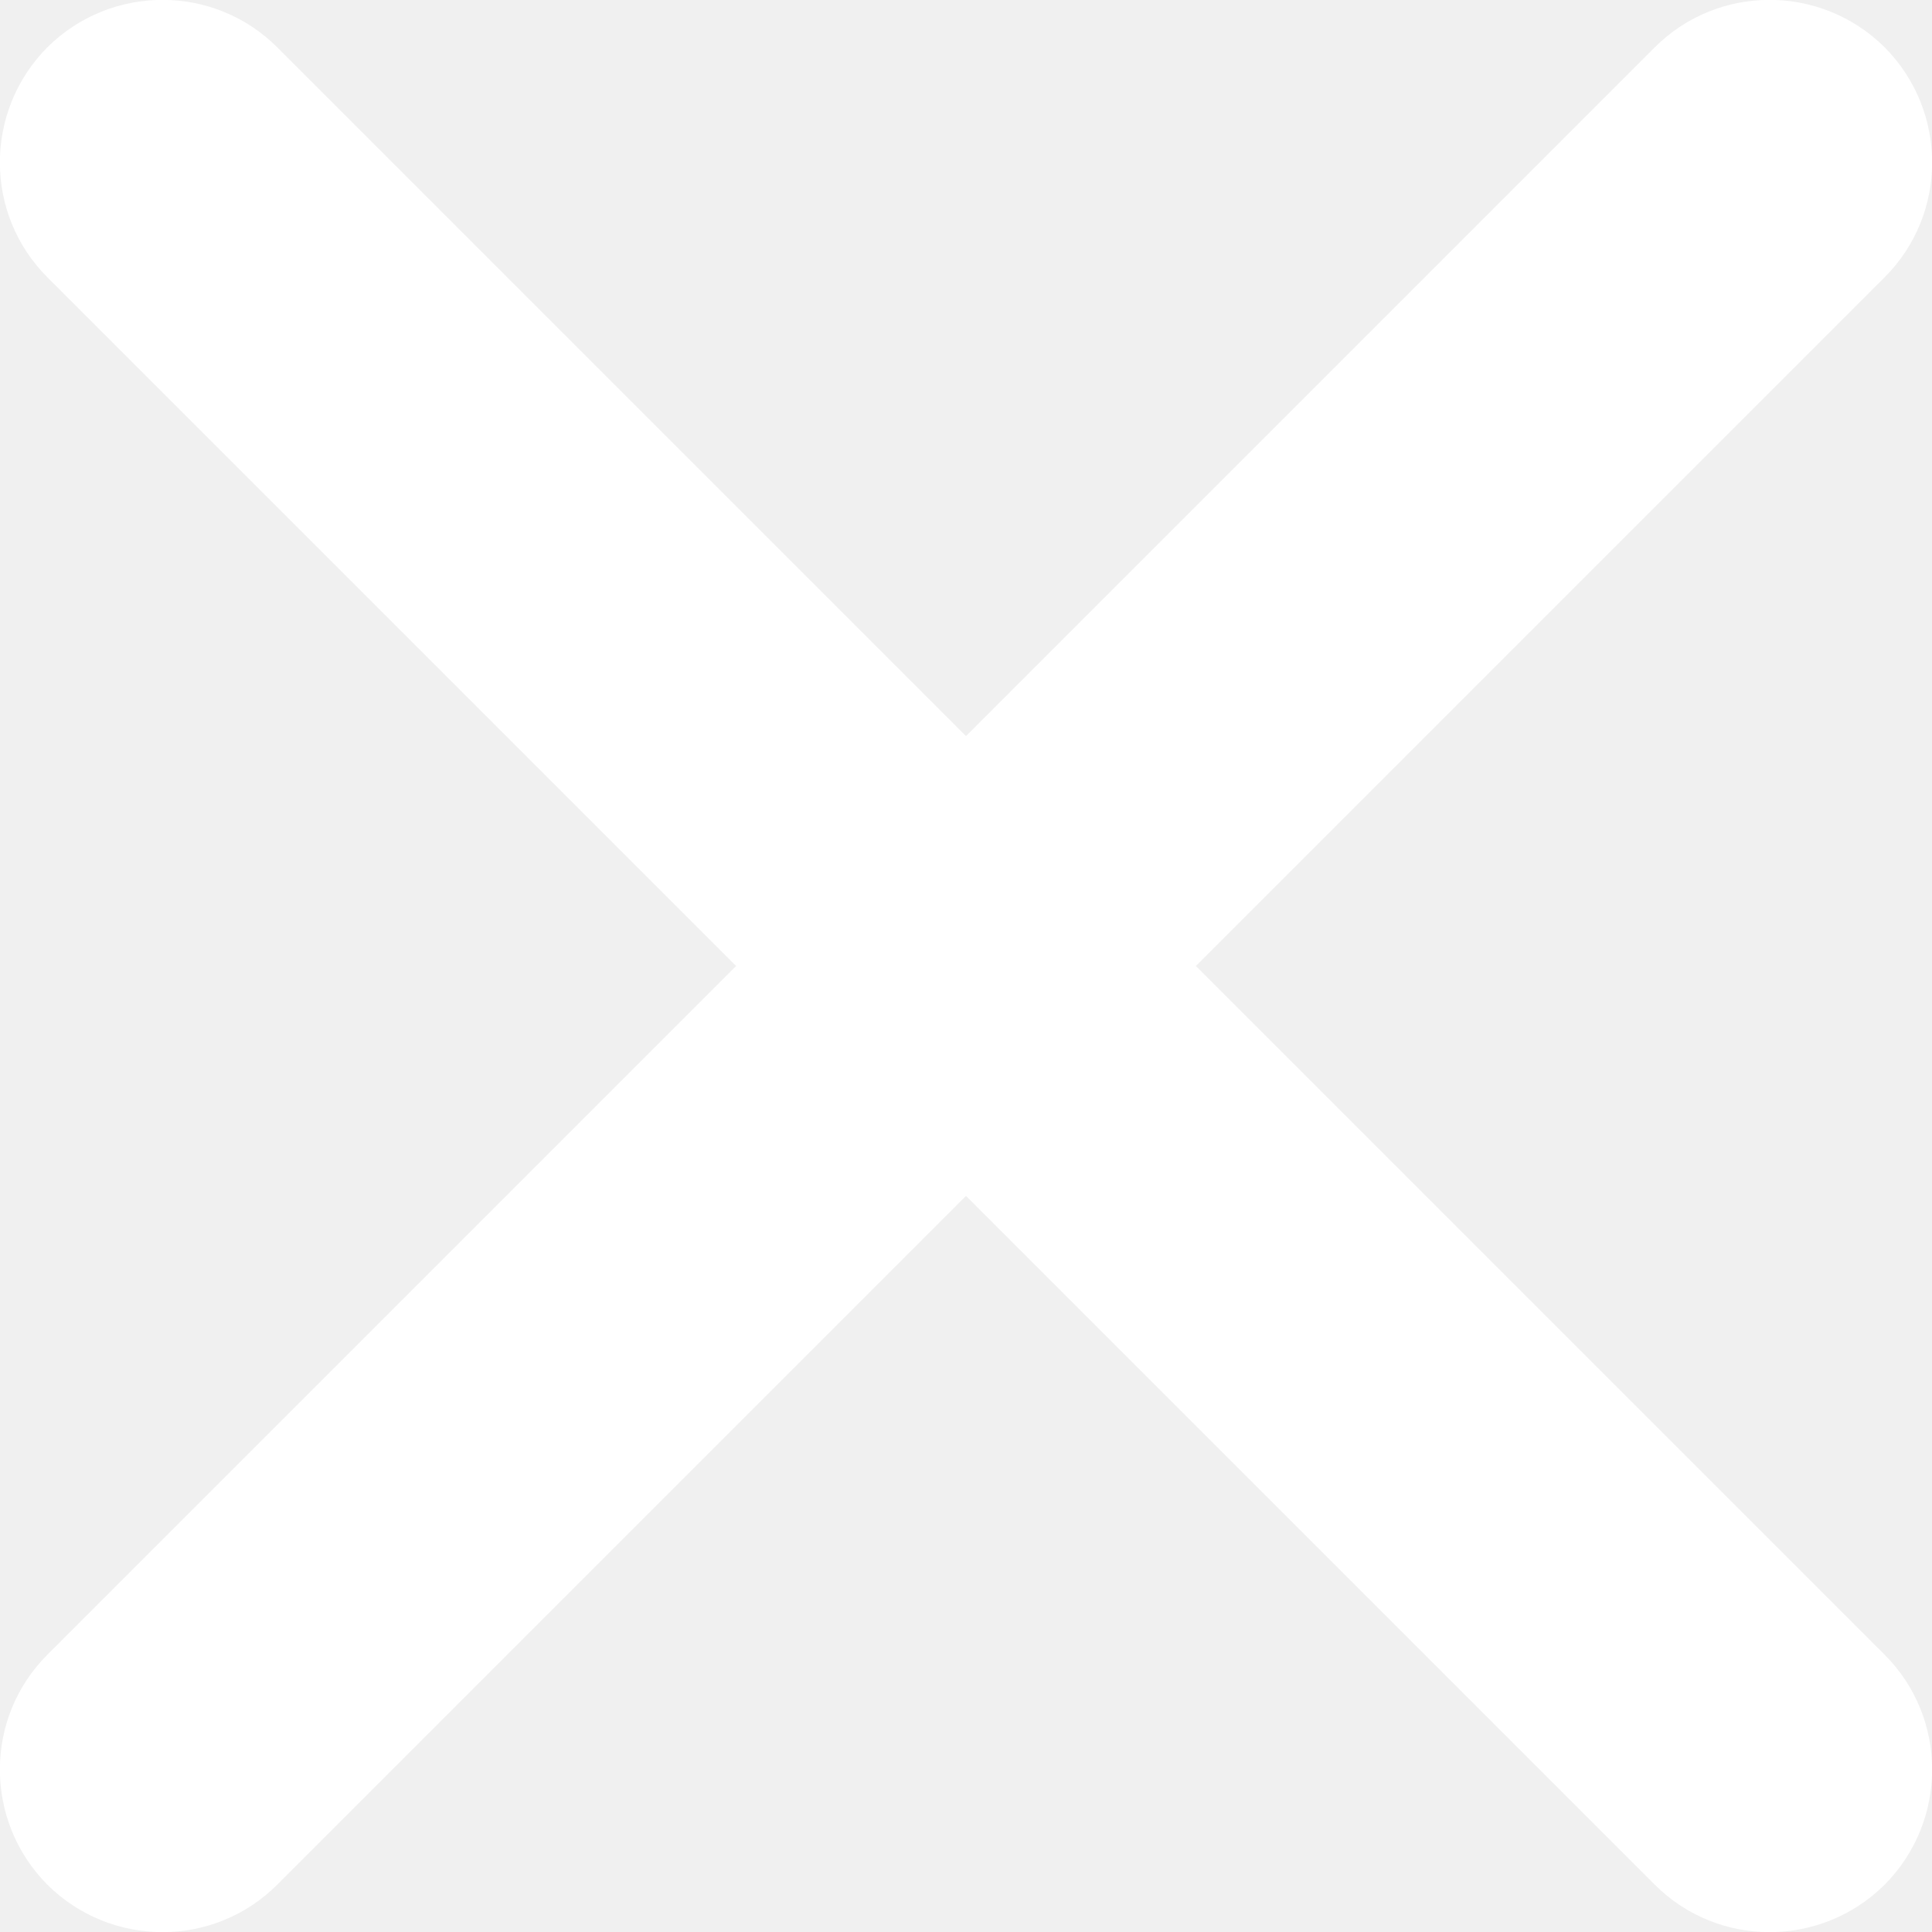
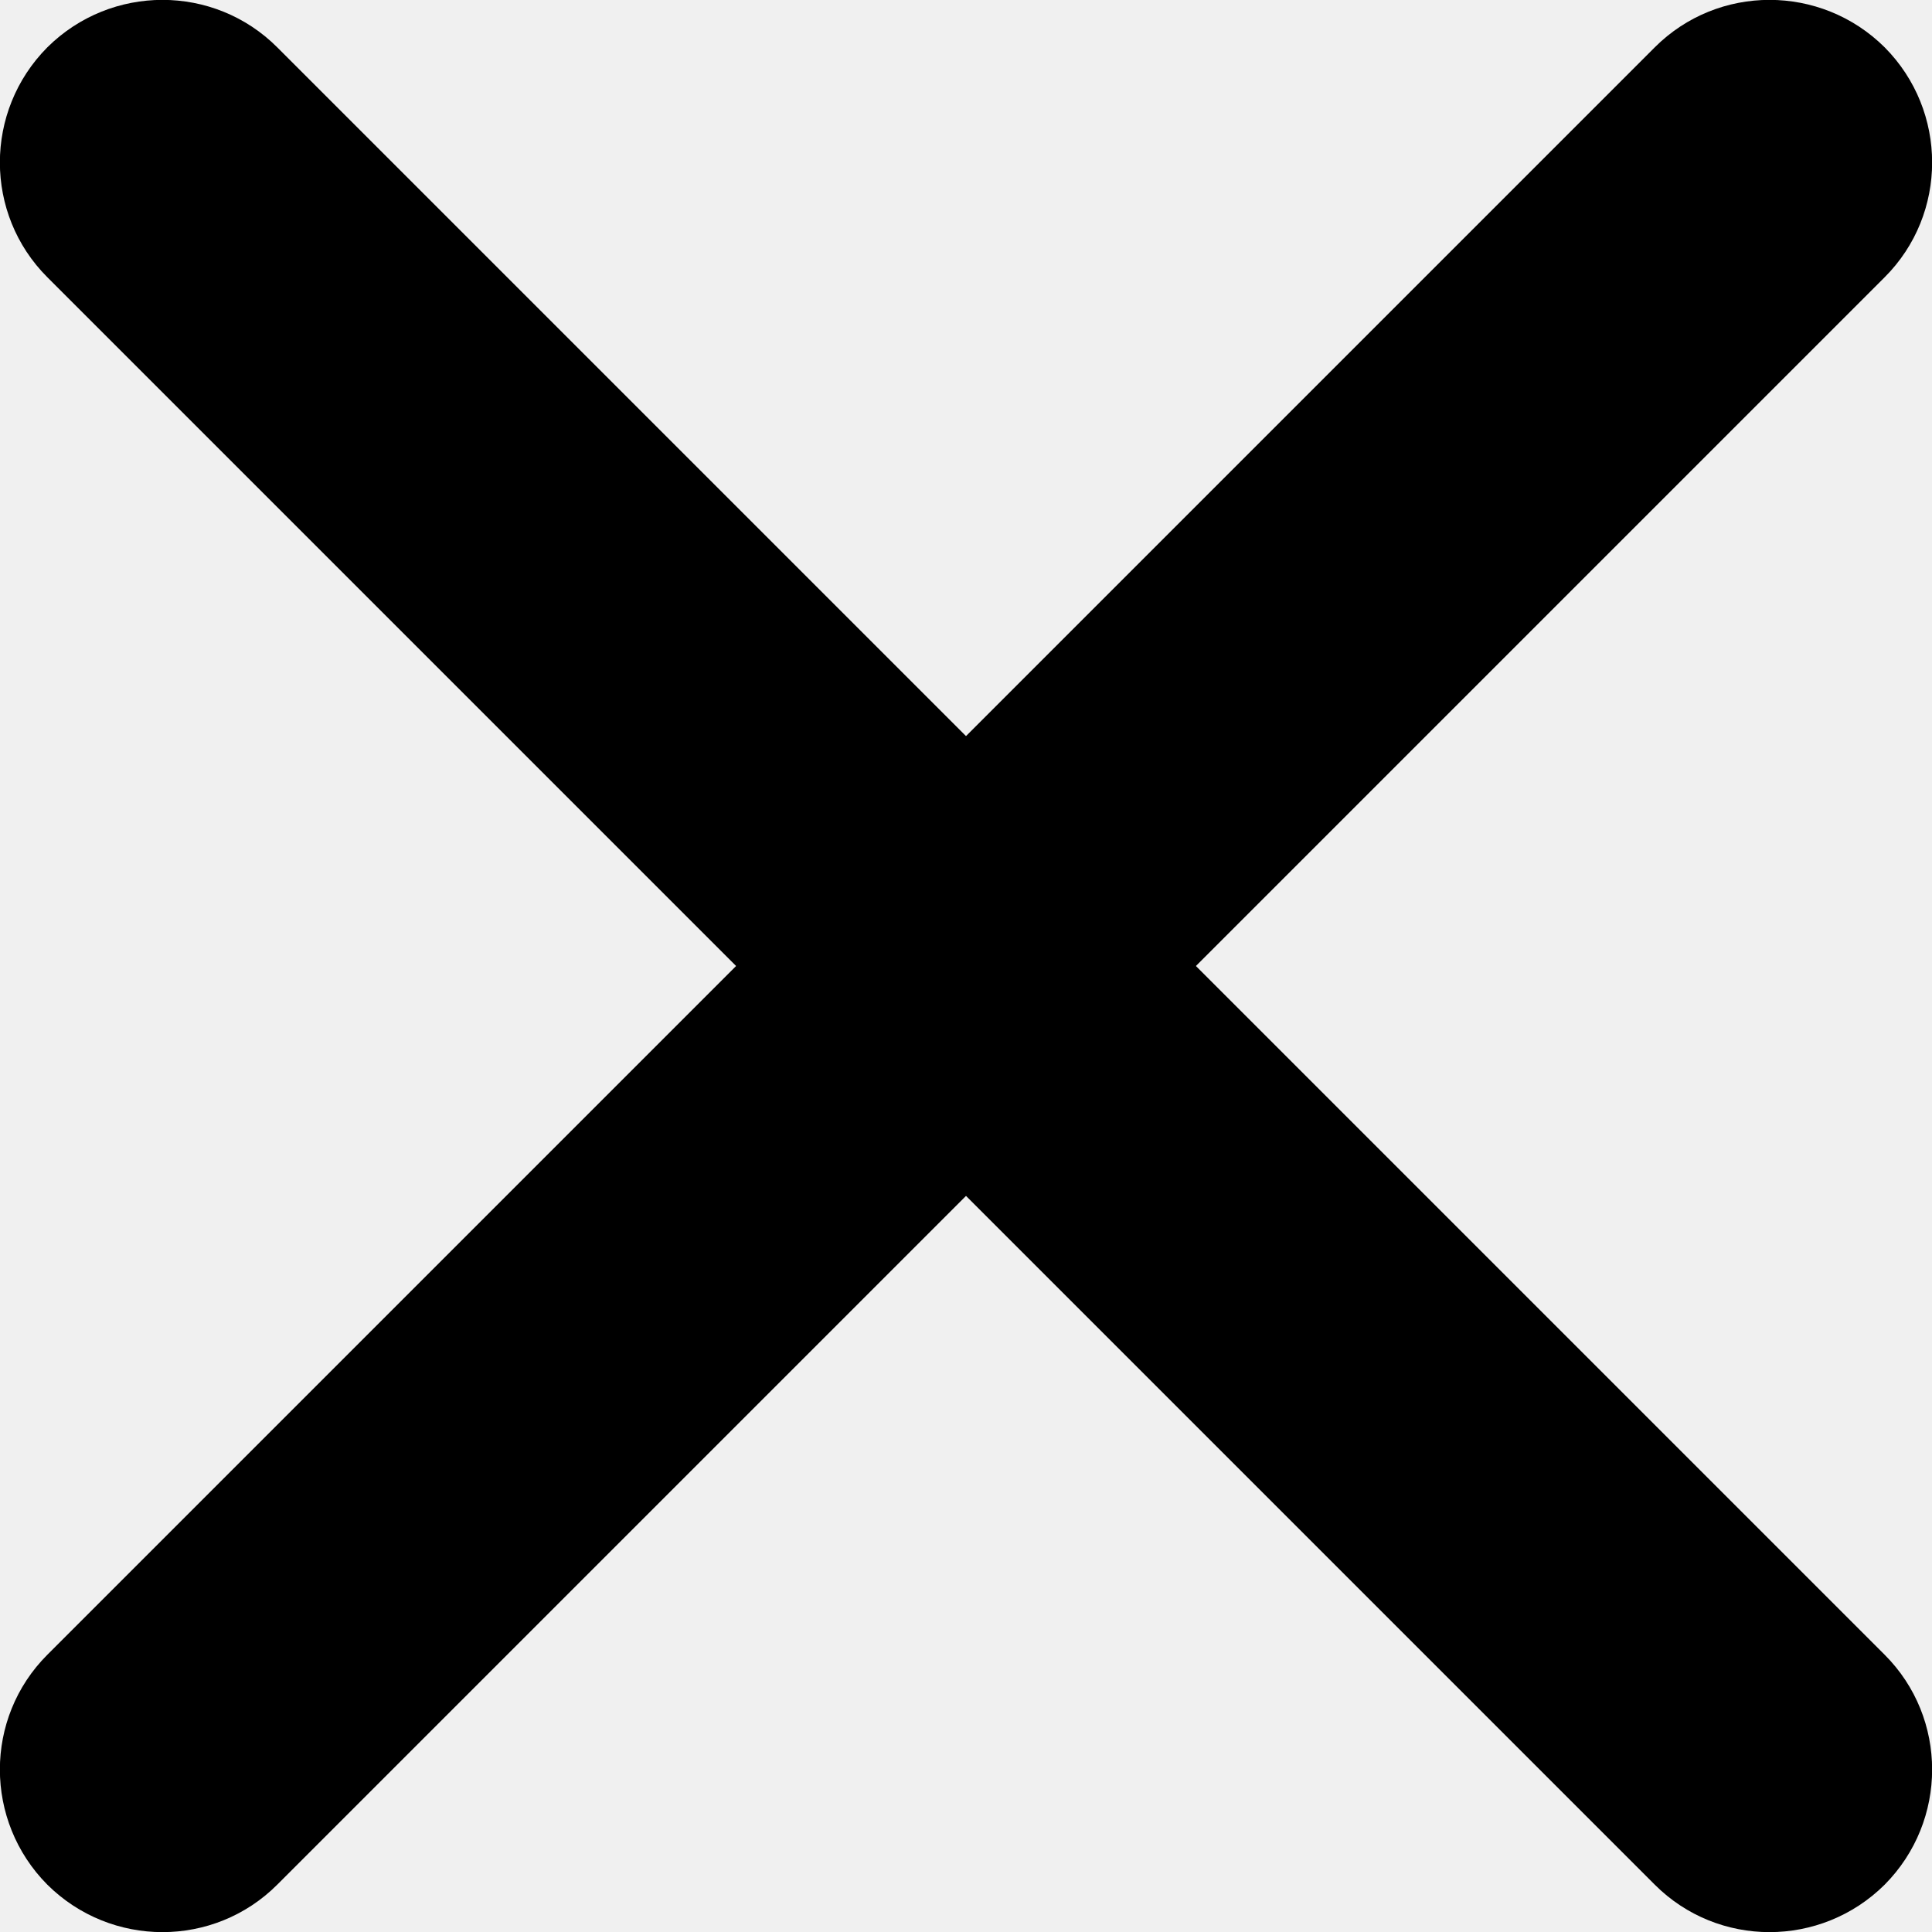
<svg xmlns="http://www.w3.org/2000/svg" width="8" height="8" viewBox="0 0 4 4" fill="none">
-   <path d="M0.098 0.574C-0.033 0.443 -0.033 0.23 0.098 0.098C0.23 -0.033 0.443 -0.033 0.574 0.098L3.902 3.426C4.033 3.557 4.033 3.77 3.902 3.902C3.77 4.033 3.557 4.033 3.426 3.902L0.098 0.574Z" fill="white" />
-   <path d="M0.574 3.902C0.443 4.033 0.23 4.033 0.098 3.902C-0.033 3.77 -0.033 3.557 0.098 3.426L3.426 0.098C3.557 -0.033 3.77 -0.033 3.902 0.098C4.033 0.23 4.033 0.443 3.902 0.574L0.574 3.902Z" fill="white" />
+   <path d="M0.098 0.574C-0.033 0.443 -0.033 0.23 0.098 0.098C0.23 -0.033 0.443 -0.033 0.574 0.098L3.902 3.426C4.033 3.557 4.033 3.77 3.902 3.902C3.77 4.033 3.557 4.033 3.426 3.902L0.098 0.574Z" fill="currentColor" />
+   <path d="M0.574 3.902C0.443 4.033 0.23 4.033 0.098 3.902C-0.033 3.77 -0.033 3.557 0.098 3.426L3.426 0.098C3.557 -0.033 3.77 -0.033 3.902 0.098C4.033 0.23 4.033 0.443 3.902 0.574L0.574 3.902Z" fill="currentColor" />
</svg>
